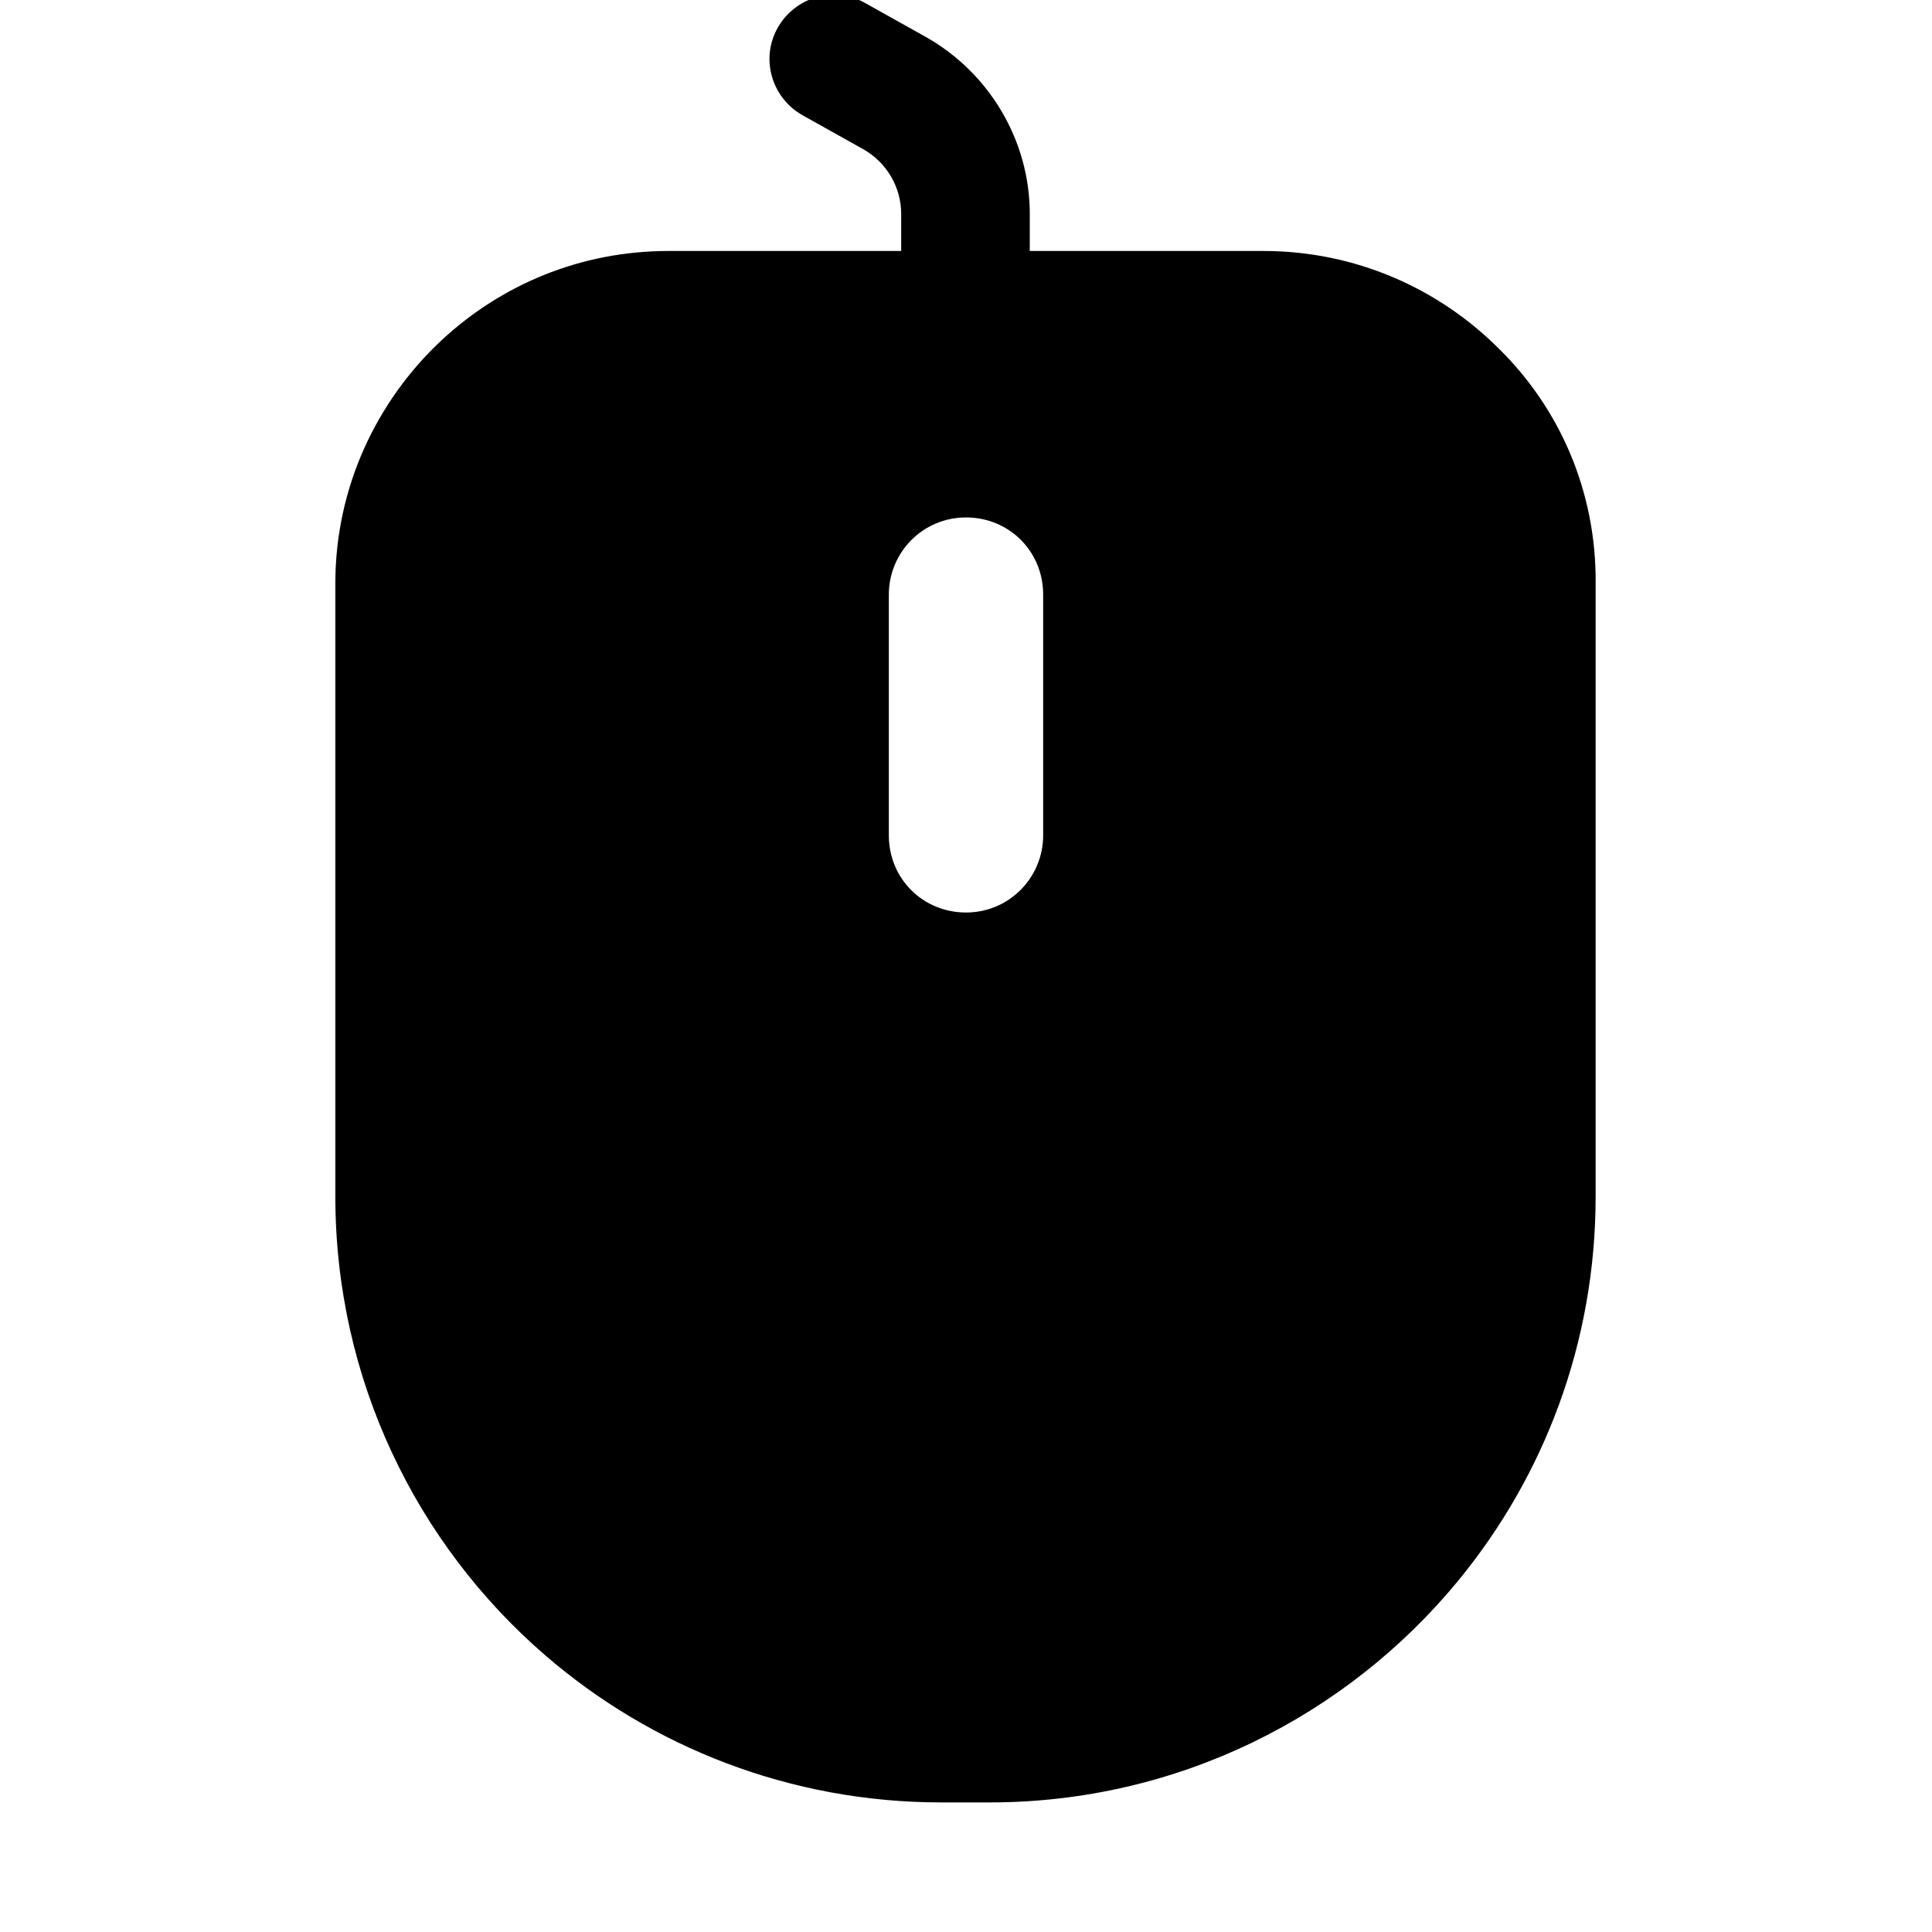
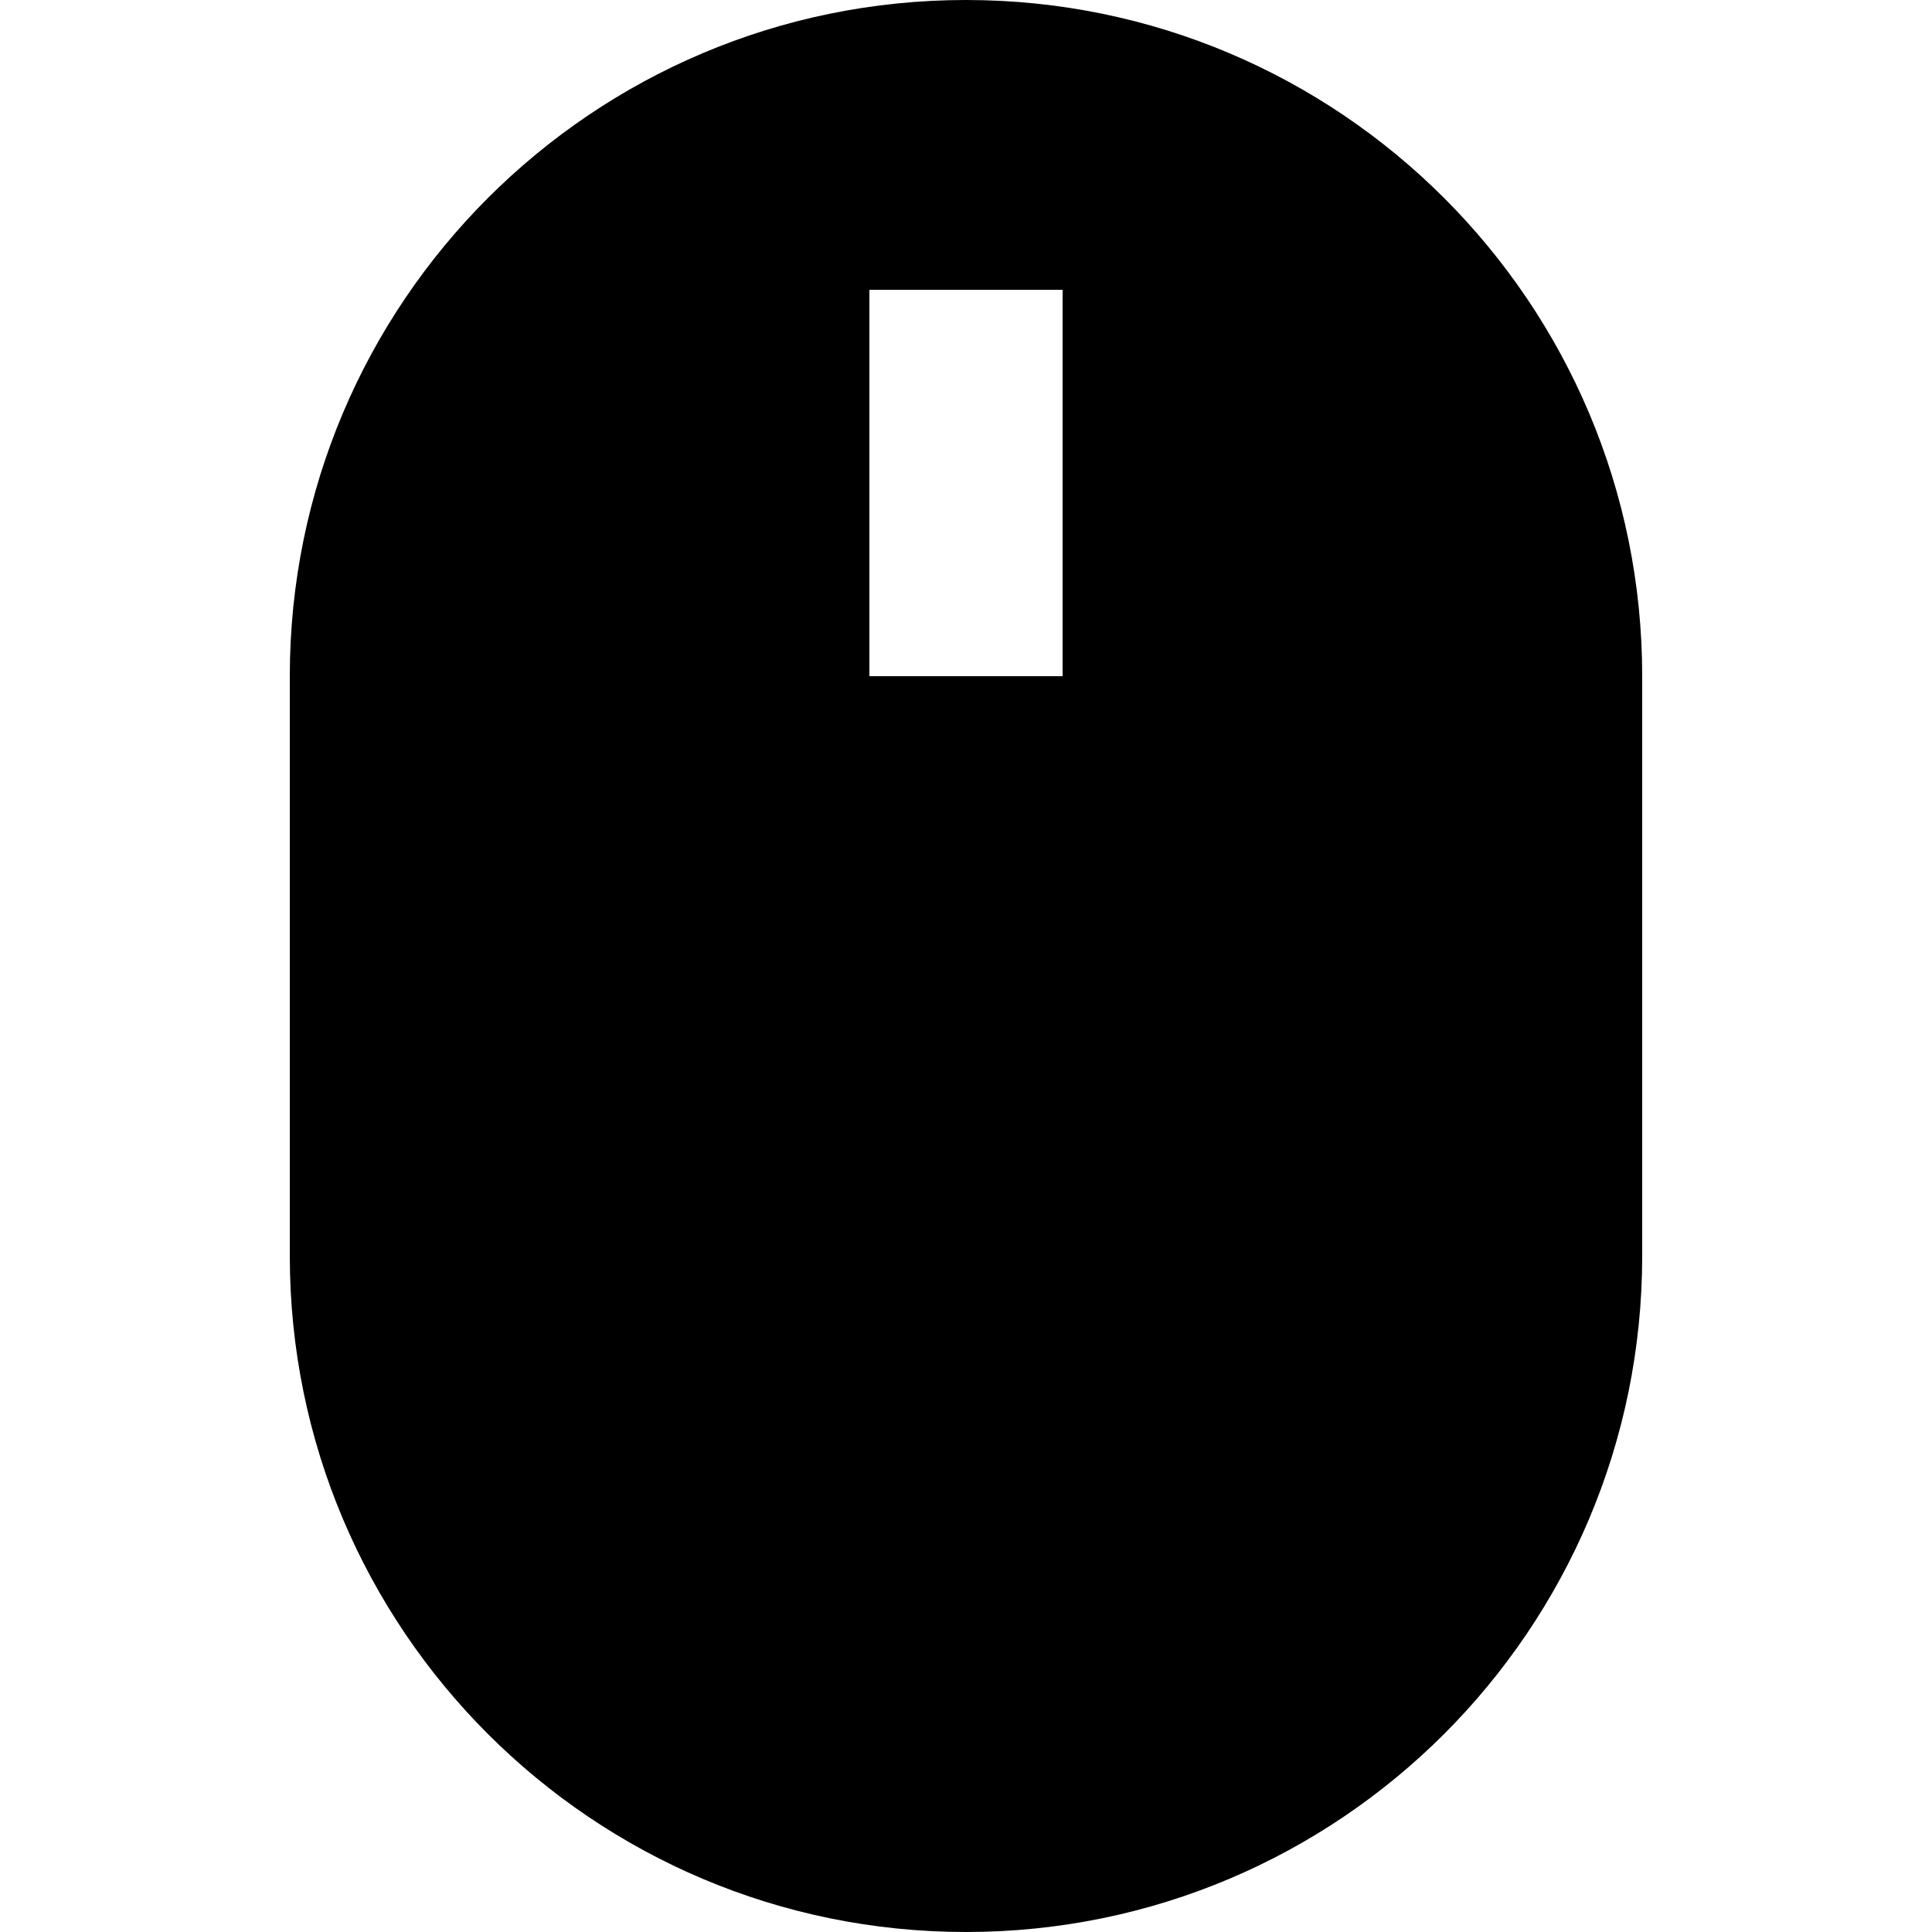
- <svg xmlns="http://www.w3.org/2000/svg" t="1660912303671" class="icon" viewBox="0 0 1024 1024" version="1.1" p-id="22330" width="128" height="128">
+ <svg xmlns="http://www.w3.org/2000/svg" t="1660988362090" class="icon" viewBox="0 0 1024 1024" version="1.1" p-id="28151" width="128" height="128">
  <defs>
    <style type="text/css">@font-face { font-family: feedback-iconfont; src: url("//at.alicdn.com/t/font_1031158_u69w8yhxdu.woff2?t=1630033759944") format("woff2"), url("//at.alicdn.com/t/font_1031158_u69w8yhxdu.woff?t=1630033759944") format("woff"), url("//at.alicdn.com/t/font_1031158_u69w8yhxdu.ttf?t=1630033759944") format("truetype"); }
</style>
  </defs>
-   <path d="M794.46 184.826c-32.172-32.172-76.341-51.803-124.871-51.803h-123.781v-19.63c0-38.716-21.266-74.705-55.074-93.79l-32.172-17.995c-16.359-9.27-37.08-3.272-46.35 13.087s-3.272 37.08 13.087 46.35l32.172 17.995c12.542 7.089 20.176 20.176 20.176 34.353v19.63H354.411c-46.895 0-88.882 17.995-120.509 47.44-34.353 32.172-56.165 77.976-56.165 128.688v324.993c0 97.062 43.078 184.308 111.239 243.199 56.165 48.531 129.779 77.976 209.937 77.976h25.629c99.788 0 189.216-45.804 248.107-117.237 45.804-55.62 73.069-126.507 73.069-203.939V309.697c0.545-49.076-19.085-93.245-51.257-124.871z m-241.564 257.922c0 22.357-17.995 40.897-40.897 40.897s-40.897-17.995-40.897-40.897V315.15c0-22.357 17.995-40.897 40.897-40.897s40.897 17.995 40.897 40.897v127.598z" fill="#000000" p-id="22331" />
+   <path d="M512 0a358.4 358.4 0 0 0-358.4 358.4v307.2a358.4 358.4 0 0 0 716.8 0V358.4a358.4 358.4 0 0 0-358.4-358.4z m51.2 358.4H460.8V153.6h102.4z" p-id="28152" />
</svg>
